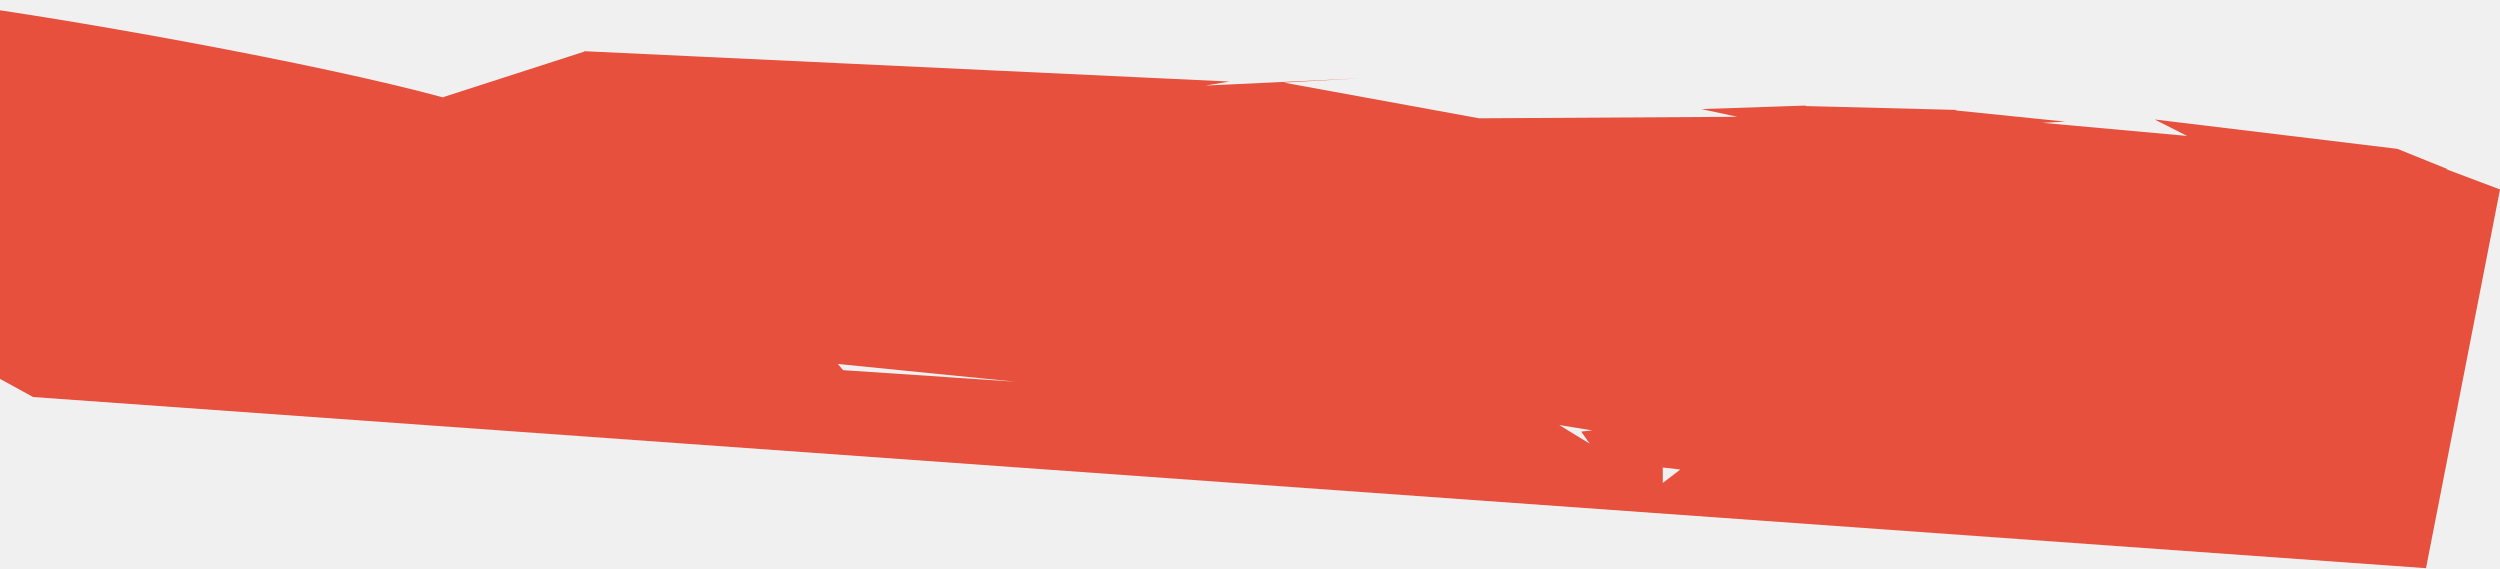
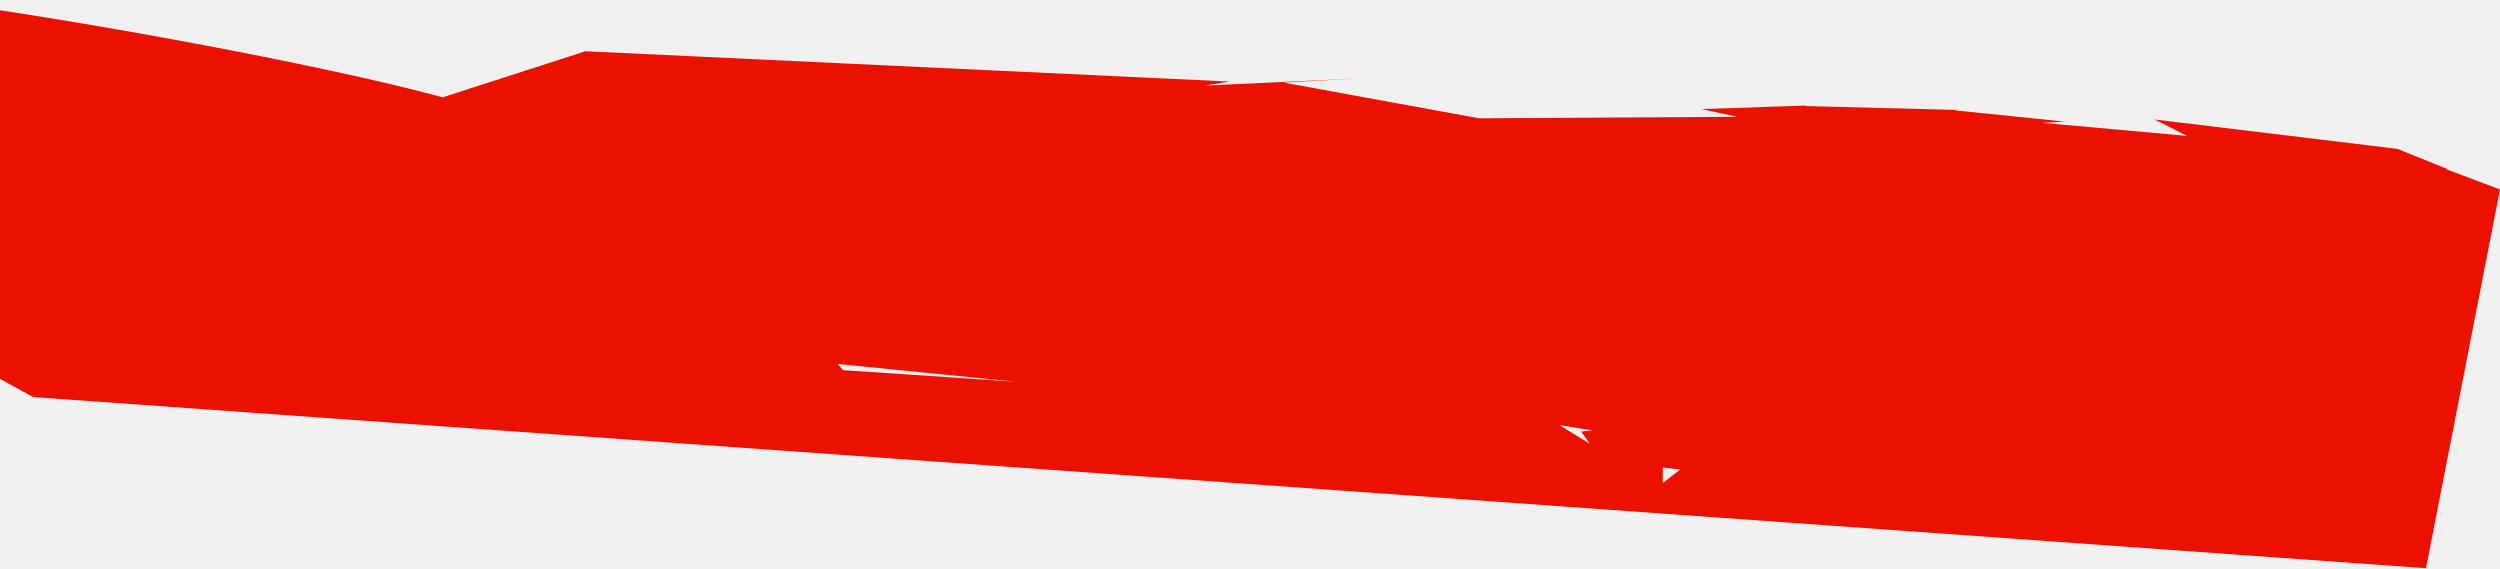
<svg xmlns="http://www.w3.org/2000/svg" width="836" height="190" viewBox="0 0 836 190" fill="none">
  <g clip-path="url(#clip0)">
-     <path d="M818.105 56.618L818.496 56.562L801.677 49.773L720.513 39.953L731.367 45.452L682.962 41.075L690.688 40.682L653.919 36.923L654.311 36.754L603.657 35.464L603.95 35.295L568.942 36.474L580.97 39.055L494.623 39.56L429.204 27.608L454.628 26.205L403.094 28.618L411.113 27.271L195.198 17.115L195.491 17.227L148.162 32.49L148.455 32.658C107.091 21.323 20.256 5.611 -24.531 0L-48 68.122L-46.435 101.229L11.064 132.764L811.26 190L836 63.352L818.105 56.618ZM339.728 127.658L281.935 123.786L280.175 121.71L339.728 127.658ZM531.587 148.364L521.417 142.135L532.467 143.931L528.751 144.324L531.587 148.364ZM556.034 161.494V156.332L561.901 157.005L556.034 161.494Z" fill="#E6503C" />
+     <path d="M818.105 56.618L818.496 56.562L801.677 49.773L720.513 39.953L731.367 45.452L682.962 41.075L690.688 40.682L653.919 36.923L654.311 36.754L603.657 35.464L603.95 35.295L568.942 36.474L580.97 39.055L494.623 39.56L429.204 27.608L454.628 26.205L403.094 28.618L411.113 27.271L195.198 17.115L195.491 17.227L148.162 32.49L148.455 32.658C107.091 21.323 20.256 5.611 -24.531 0L-48 68.122L-46.435 101.229L11.064 132.764L811.26 190L836 63.352L818.105 56.618ZM339.728 127.658L281.935 123.786L280.175 121.71L339.728 127.658ZM531.587 148.364L521.417 142.135L532.467 143.931L528.751 144.324L531.587 148.364ZM556.034 161.494V156.332L561.901 157.005L556.034 161.494Z" fill="#ec1001" />
  </g>
  <defs>
    <clipPath id="clip0">
      <rect width="836" height="190" fill="white" />
    </clipPath>
  </defs>
</svg>
